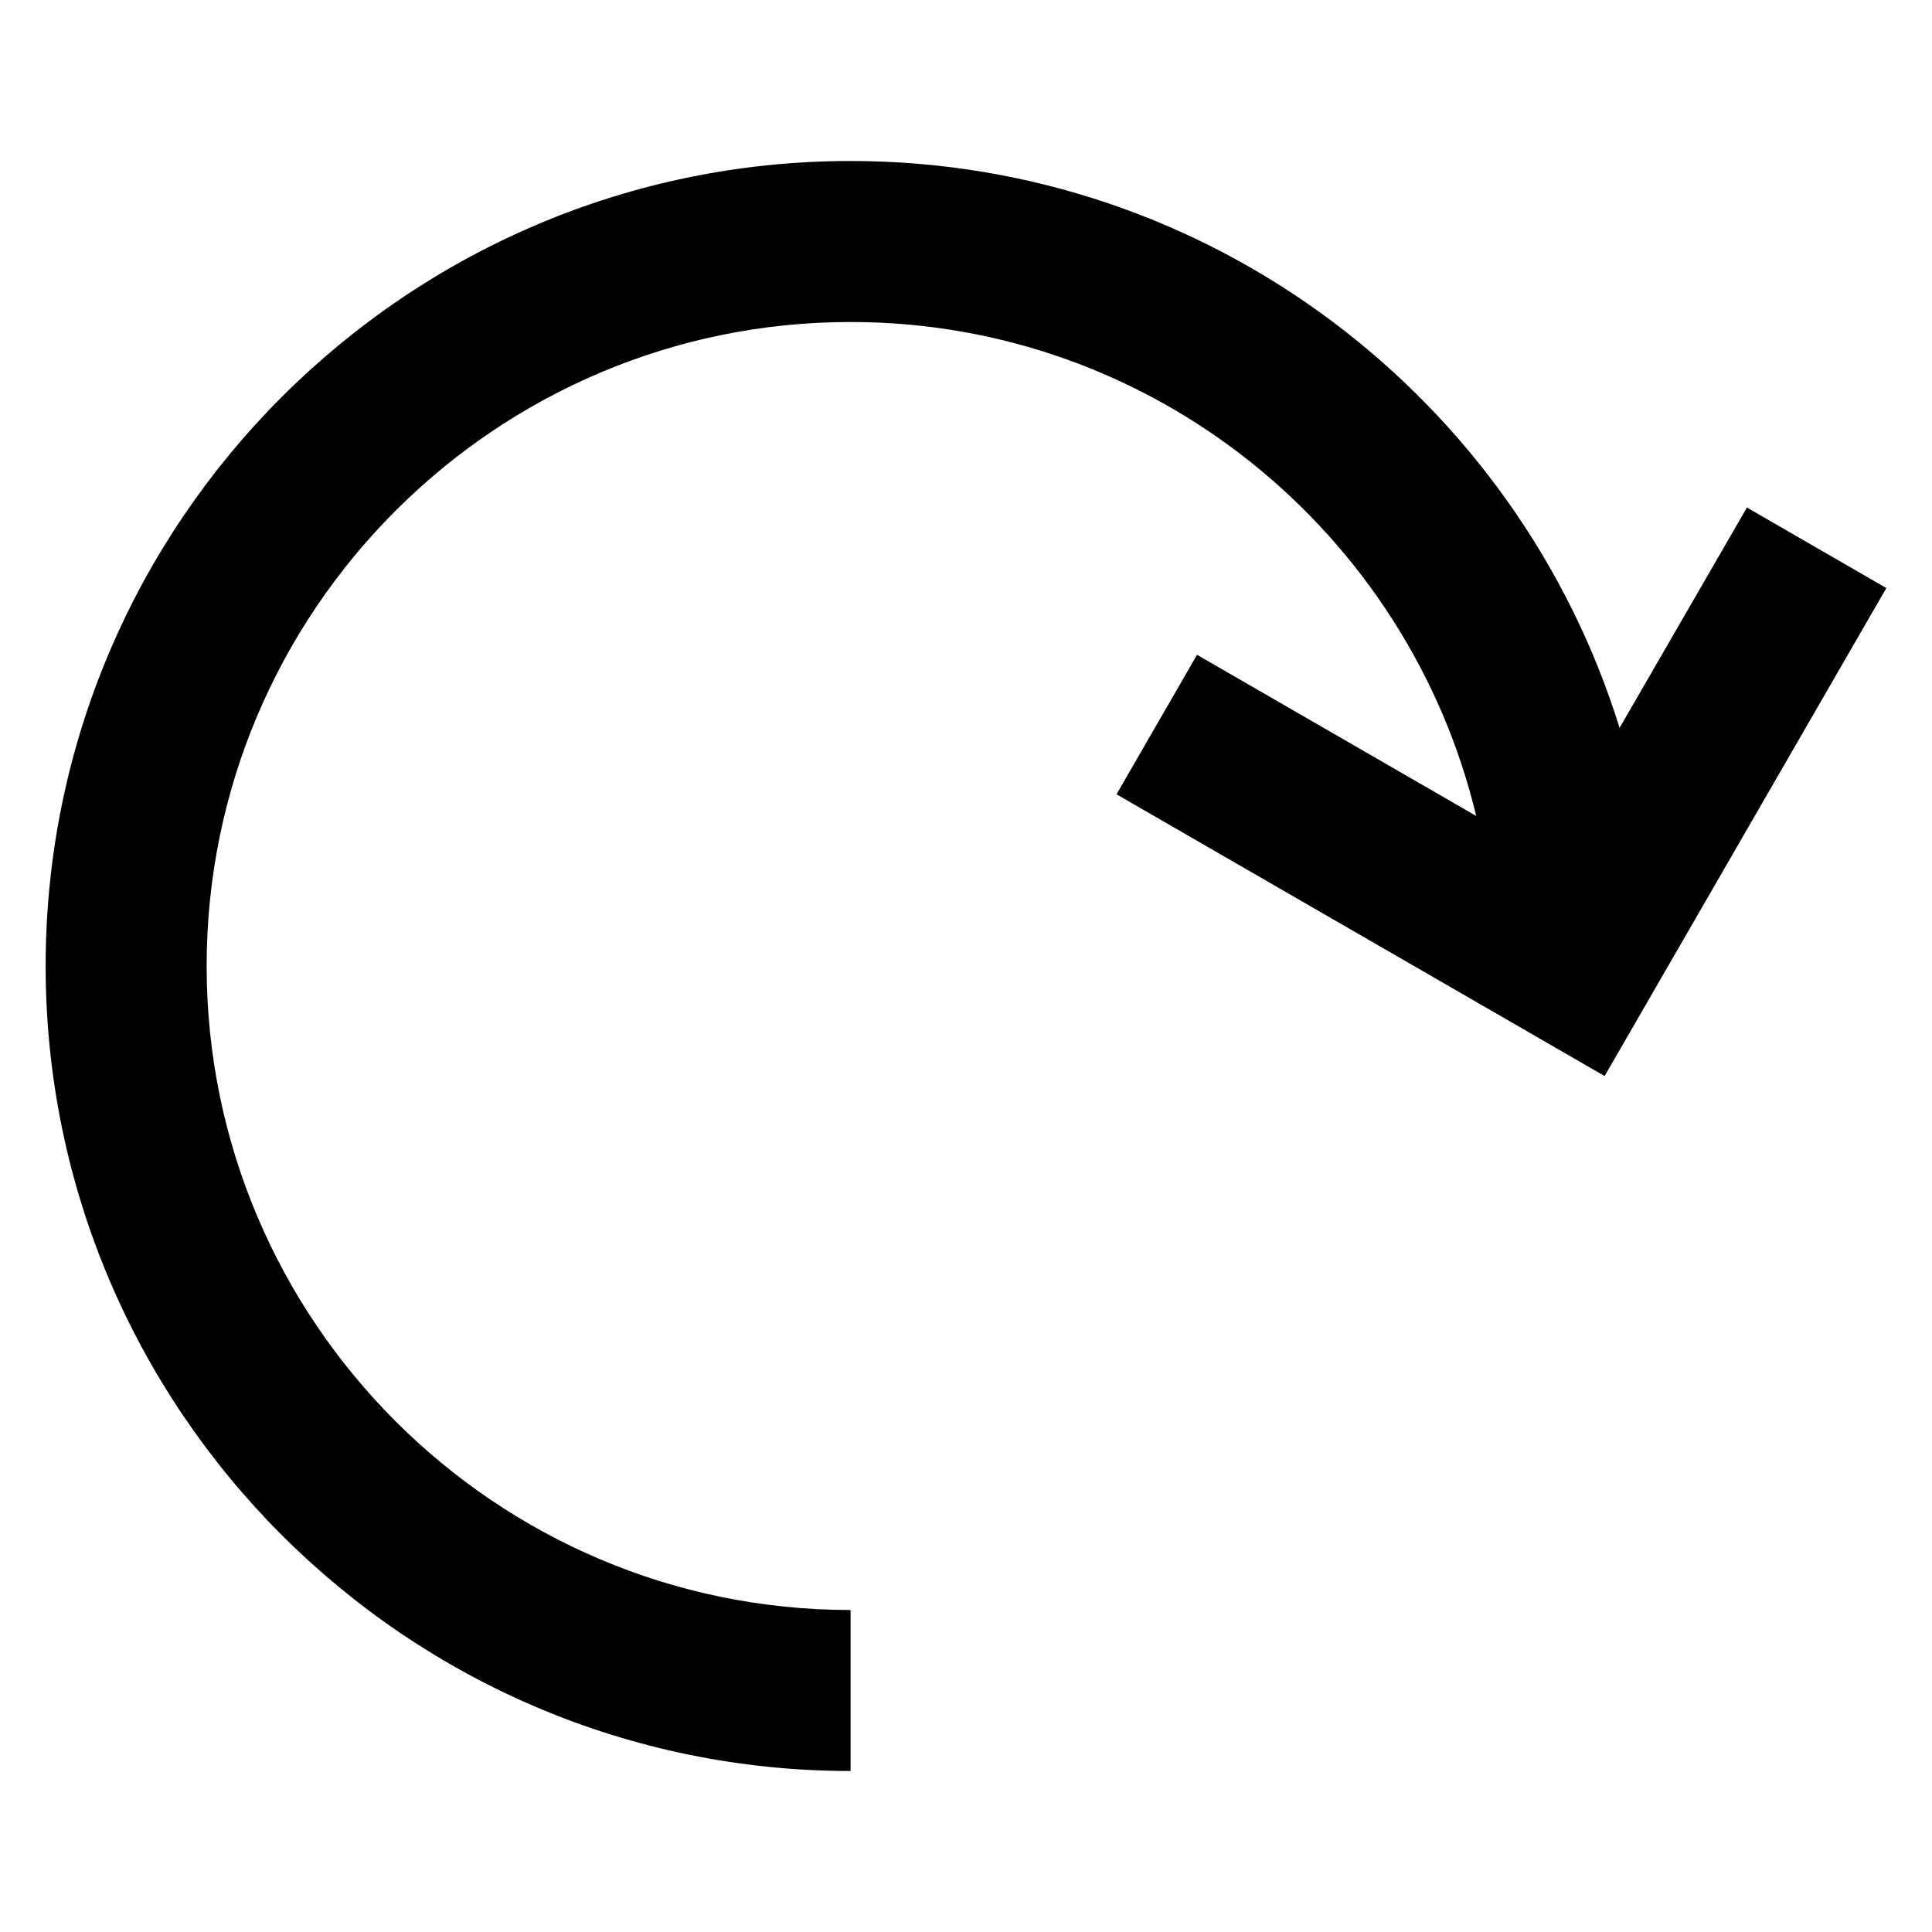
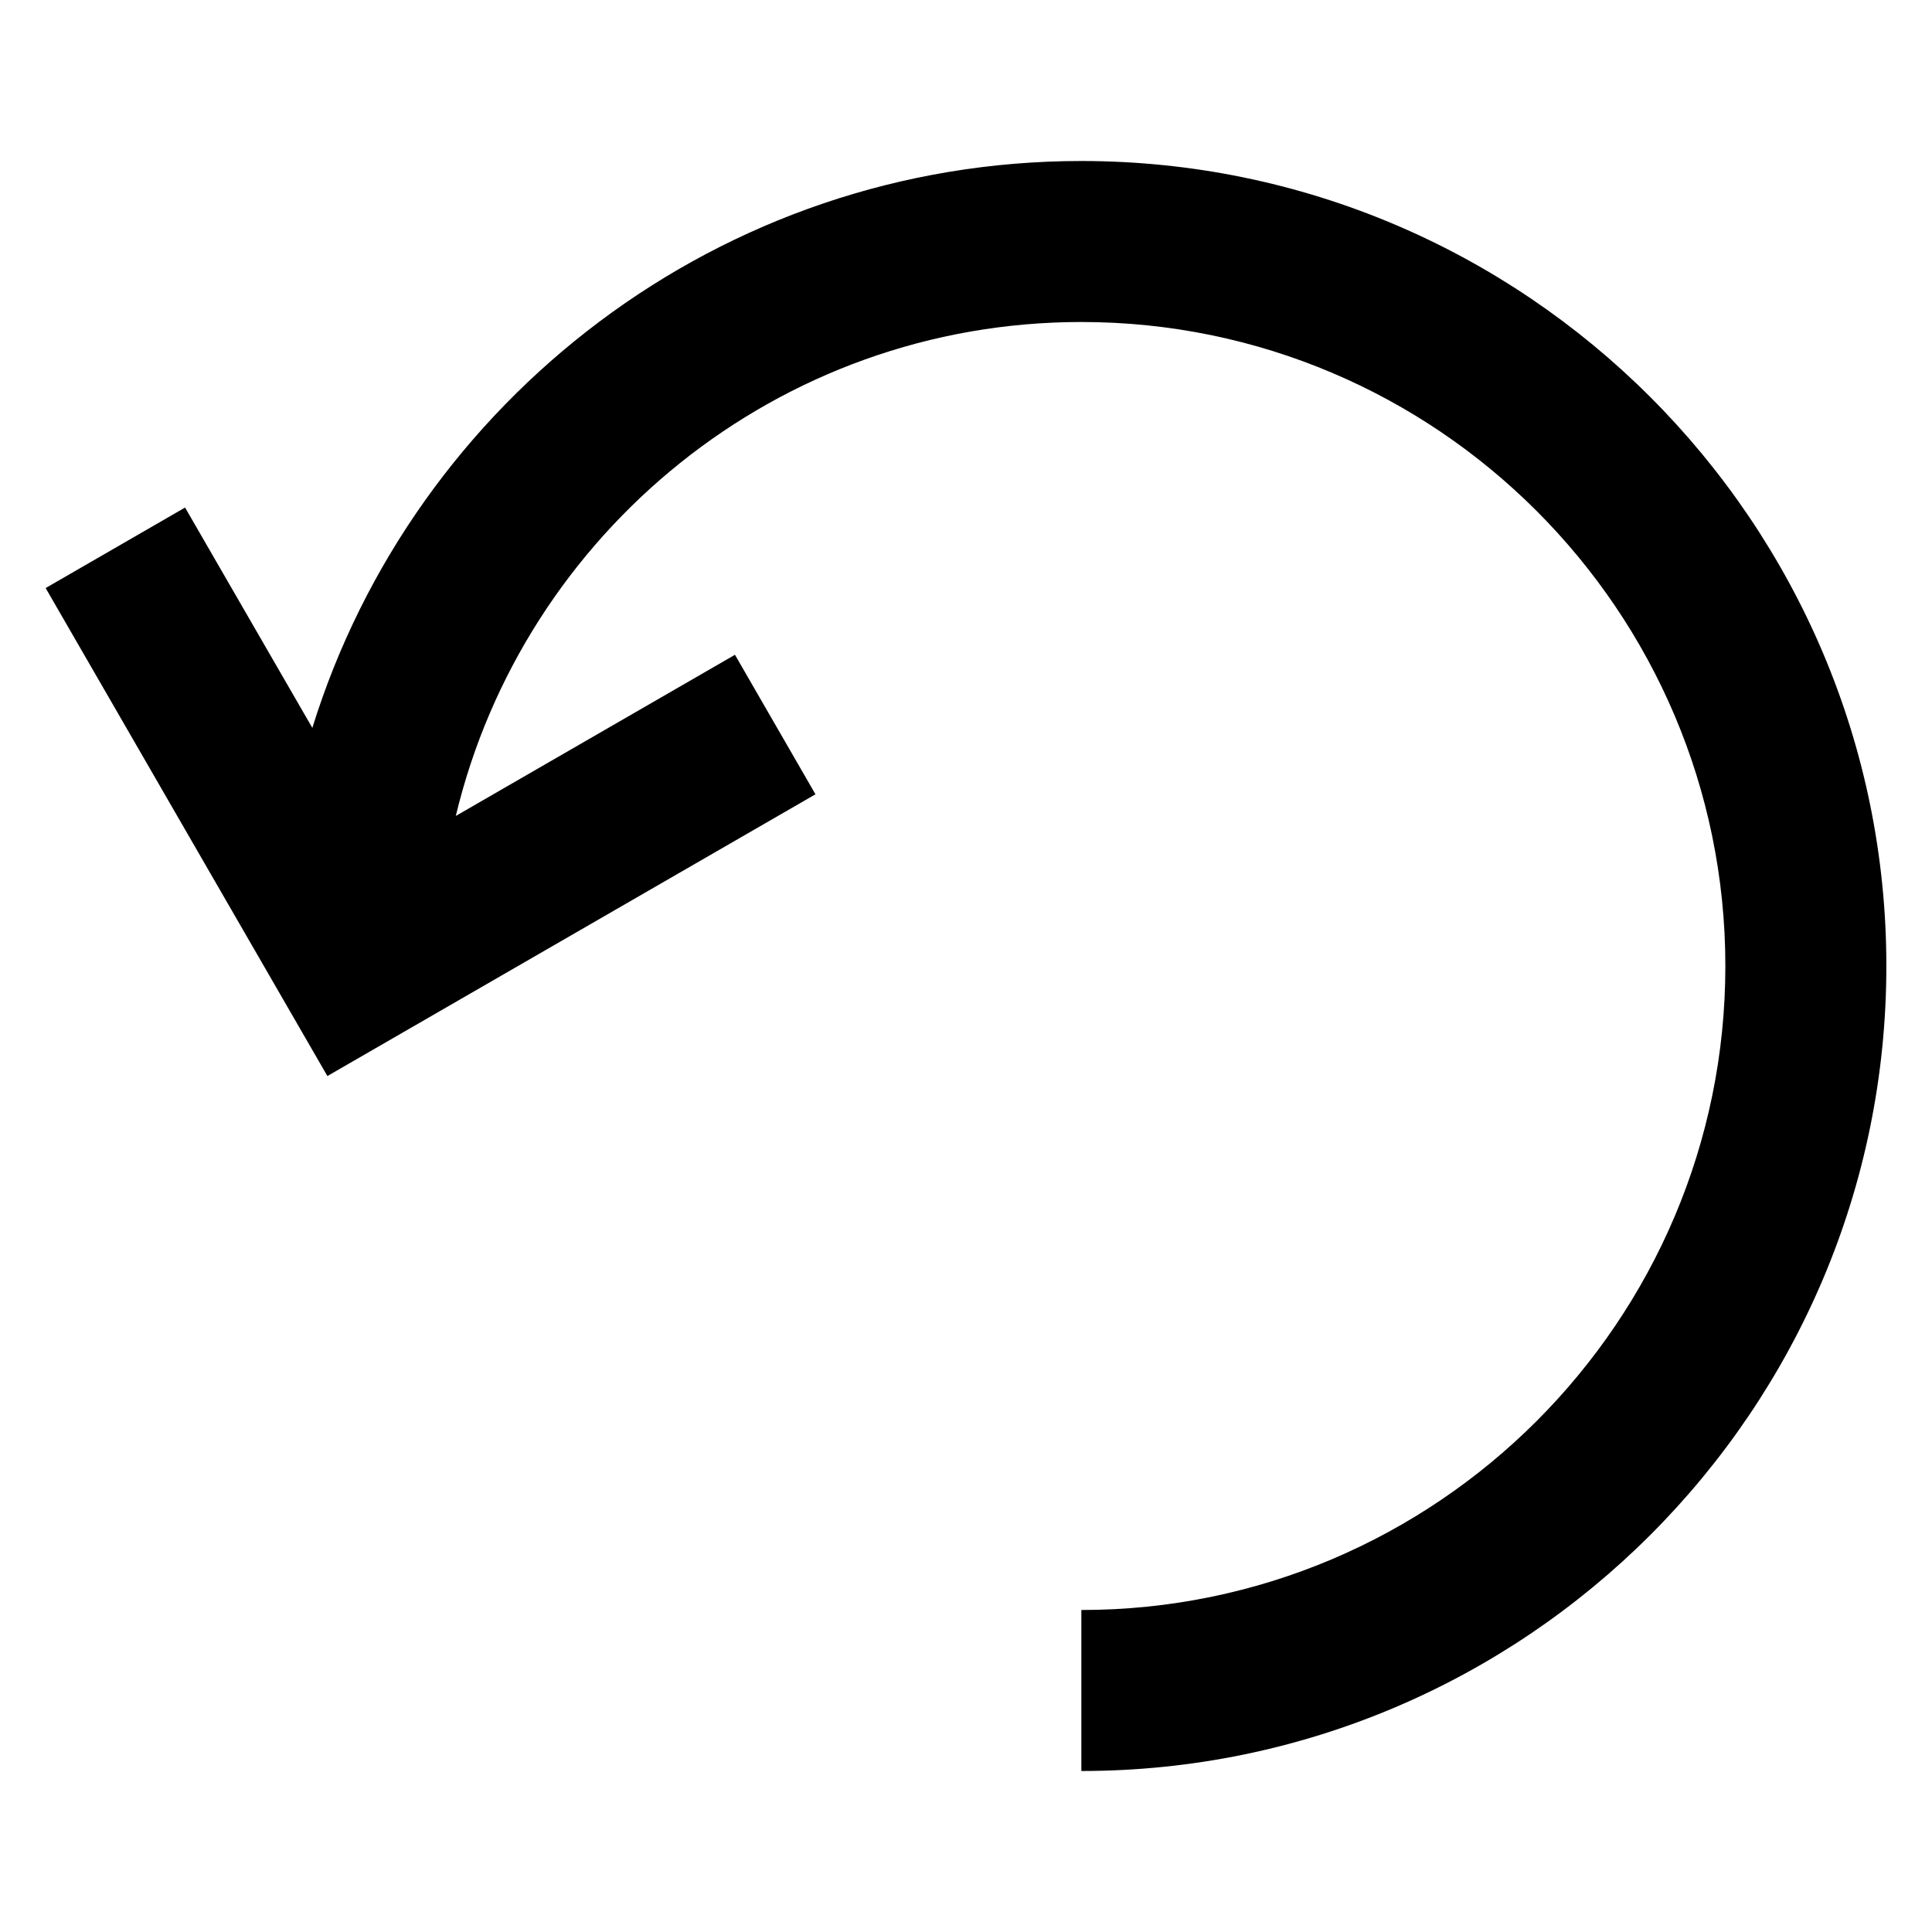
<svg xmlns="http://www.w3.org/2000/svg" width="24" height="24" viewBox="0 0 24 24">
-   <path d="M21.701,6.305 L20.119,9.042 C18.855,4.969 15.052,2 10.566,2 C5.053,2 0.567,6.486 0.567,12 C0.567,17.515 5.053,22 10.566,22 L10.566,20 C6.155,20 2.567,16.411 2.567,12 C2.567,7.589 6.155,4 10.566,4 C14.335,4 17.495,6.623 18.338,10.136 L14.87,8.134 L13.87,9.867 L19.933,13.367 L23.433,7.305 L21.701,6.305 Z" />
+   <path d="M13.433,2 C8.948,2 5.144,4.969 3.88,9.042 L2.299,6.305 L0.567,7.305 L4.067,13.367 L10.13,9.867 L9.13,8.134 L5.662,10.136 C6.504,6.623 9.664,4 13.433,4 C17.844,4 21.433,7.589 21.433,12 C21.433,16.411 17.844,20 13.433,20 L13.433,22 C18.947,22 23.433,17.515 23.433,12 C23.433,6.486 18.947,2 13.433,2 Z" />
</svg>
